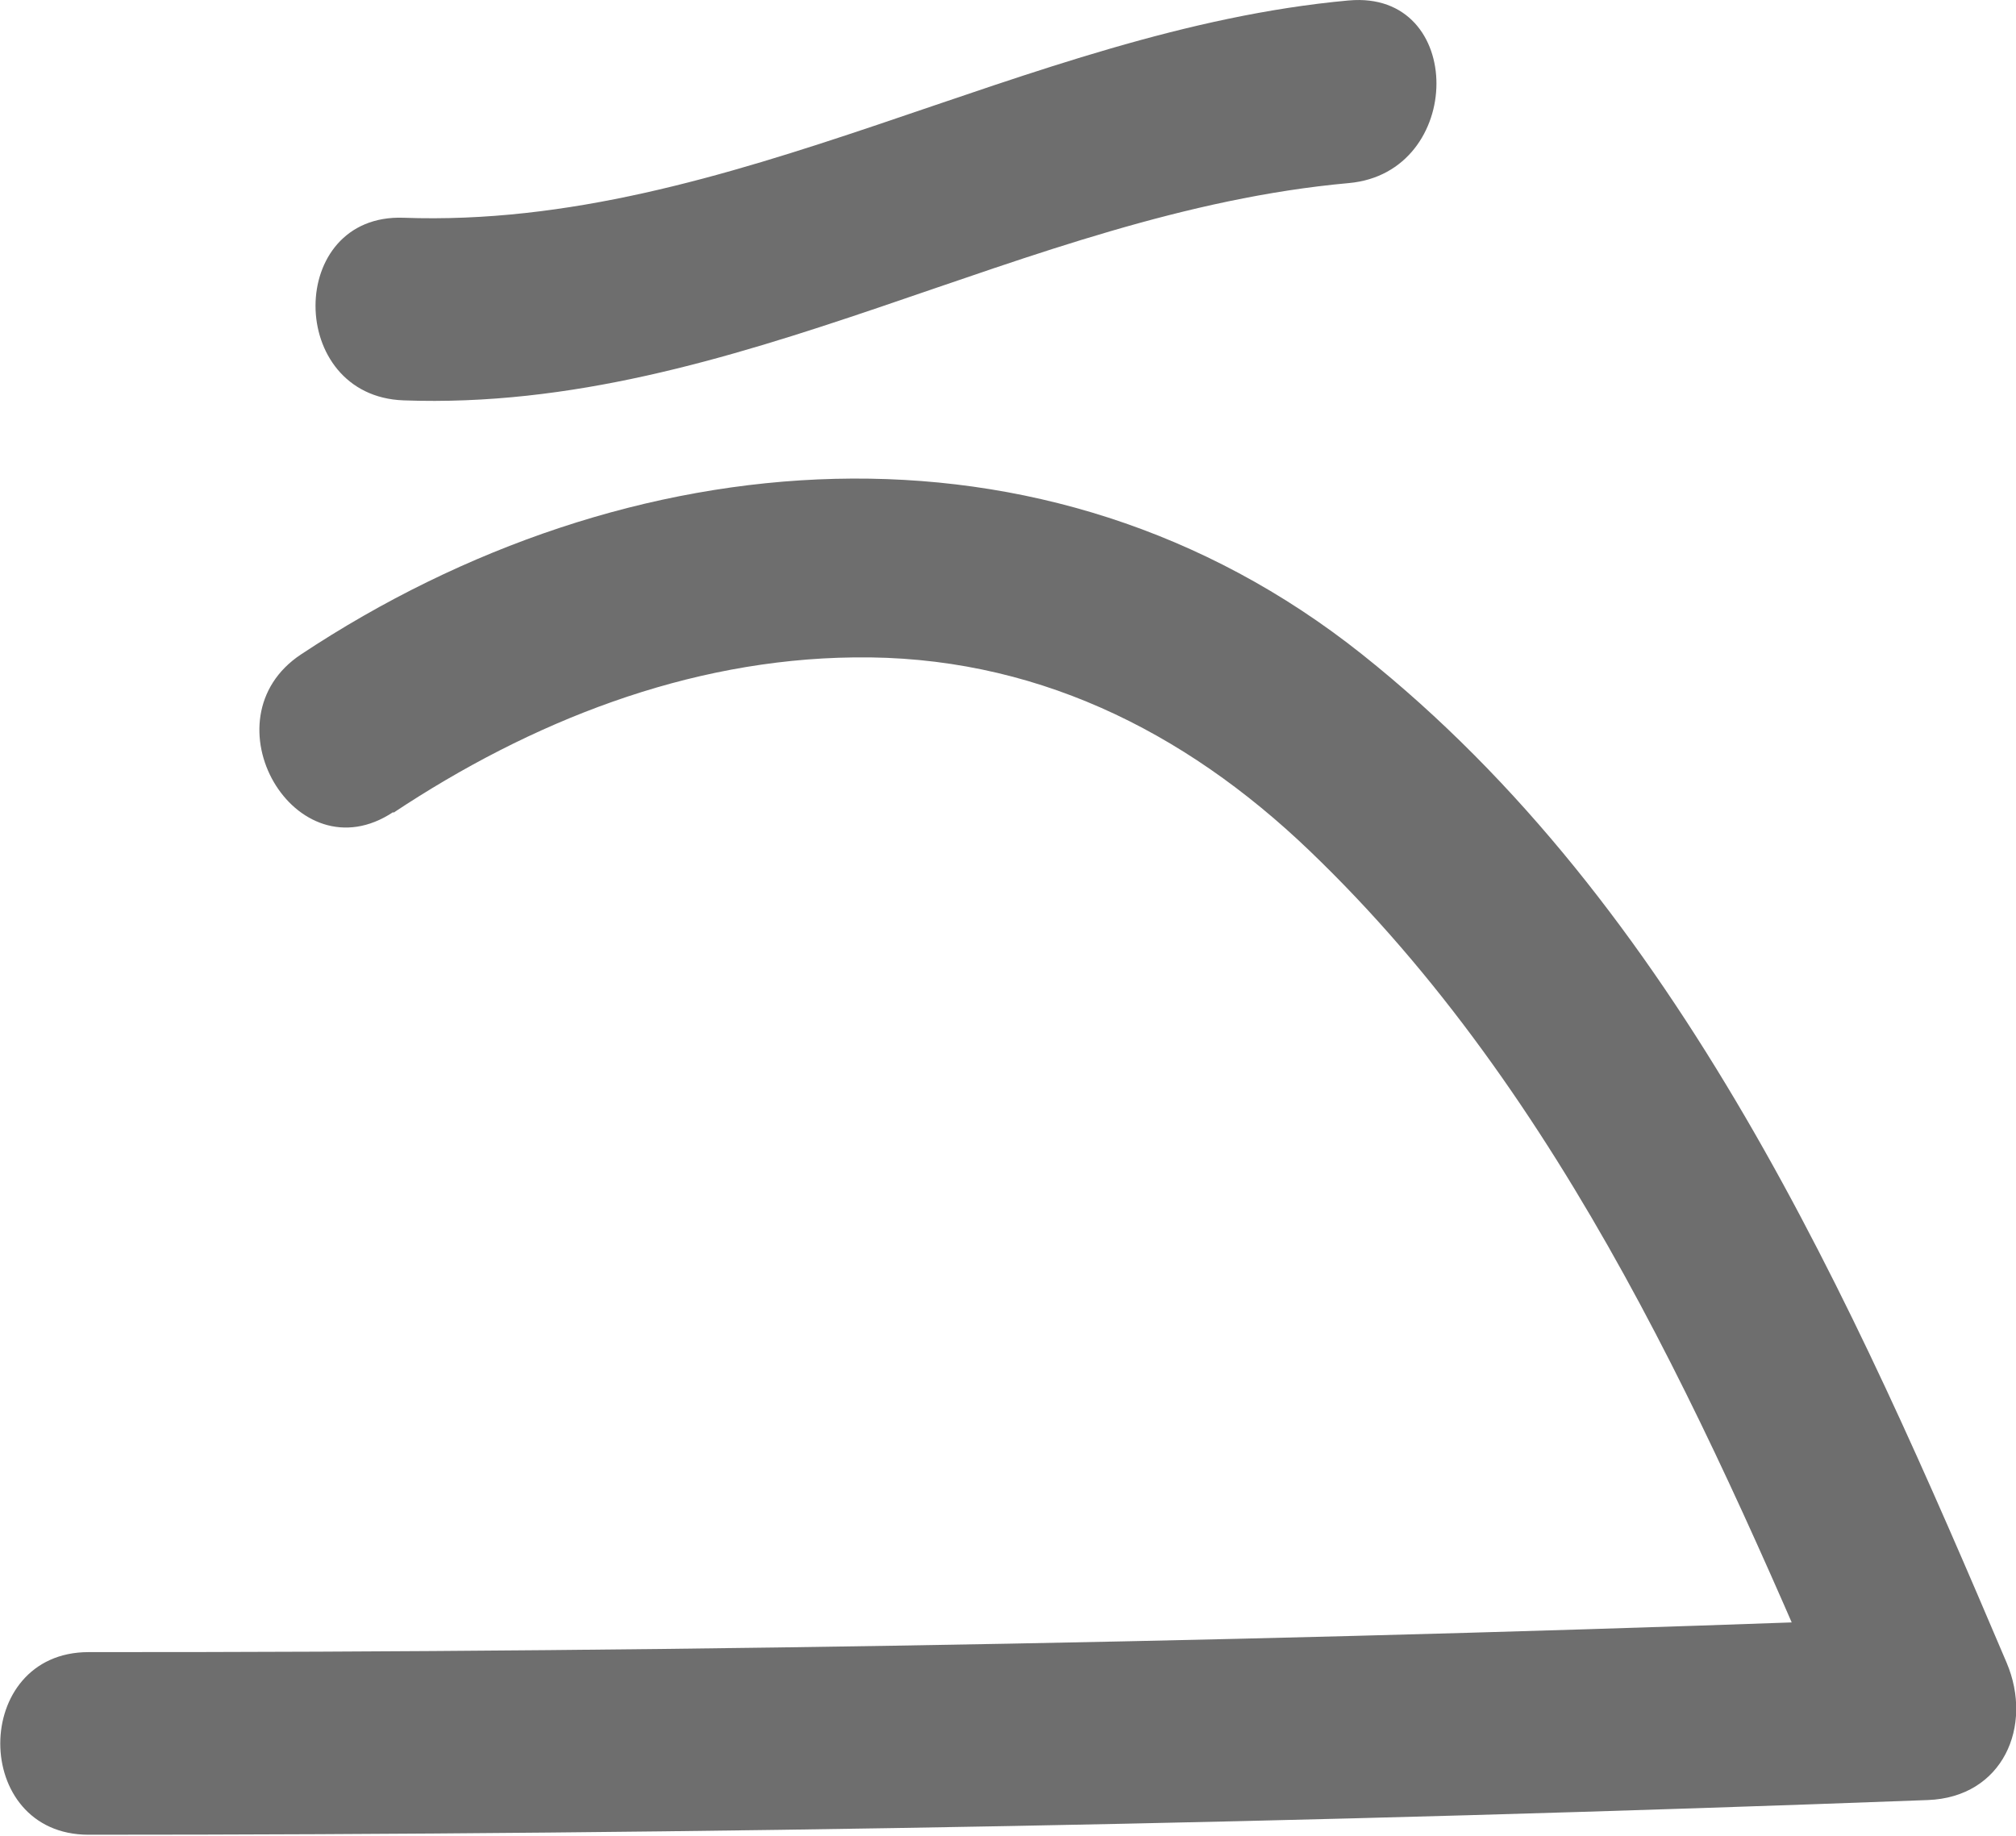
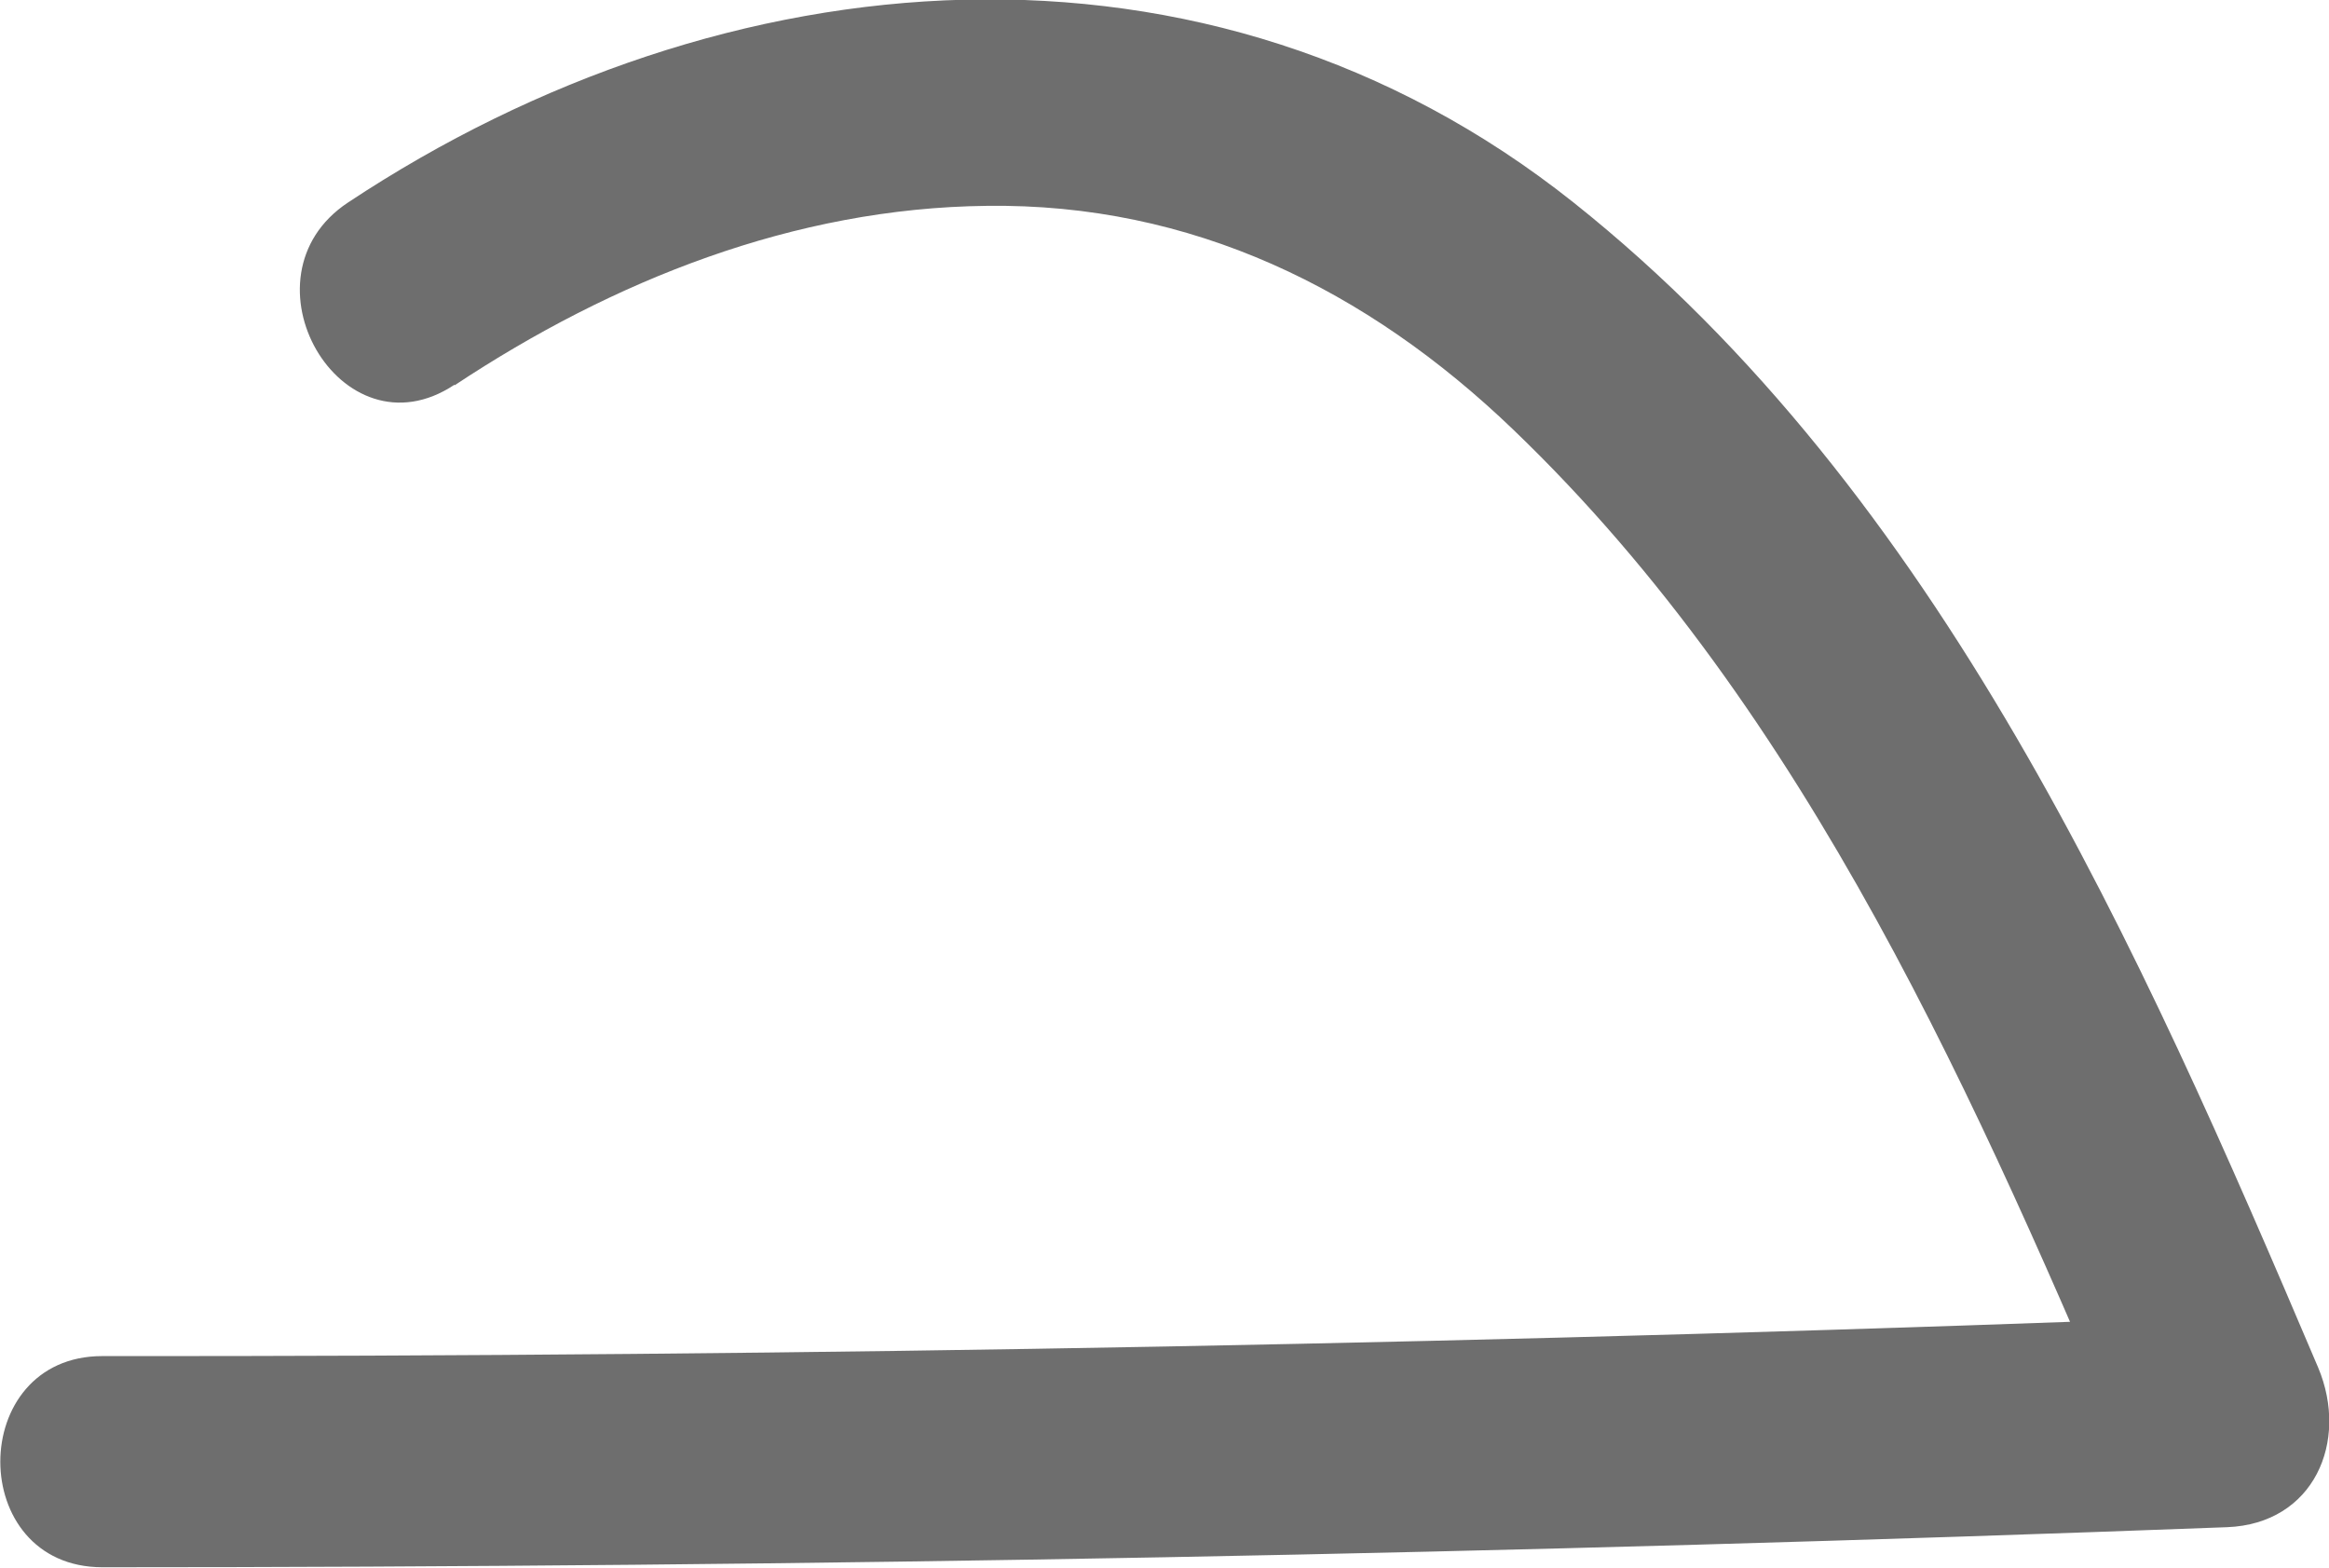
- <svg xmlns="http://www.w3.org/2000/svg" id="Layer_1" data-name="Layer 1" viewBox="0 0 131.36 119.61">
+ <svg xmlns="http://www.w3.org/2000/svg" id="Layer_1" data-name="Layer 1" viewBox="0 0 131.36 88.38">
  <defs>
    <style>.cls-1{opacity:0.57;}</style>
  </defs>
  <g class="cls-1">
-     <path d="M167.77,148c8.92-5.92,19.16-10,30-10.12,11.56-.16,21.46,4.7,29.7,12.61,16.69,16,26.22,38,35.13,58.95l5.14-9q-59.9,2.29-119.84,2.26c-7.66,0-7.68,11.9,0,11.9q59.93,0,119.84-2.26c4.9-.18,6.89-4.82,5.14-8.95-10.05-23.63-21.36-49.29-42-65.71s-47.88-14.08-69.13,0c-6.36,4.21-.4,14.53,6,10.28Z" transform="translate(-142.13 -95.04)" />
-   </g>
-   <g class="cls-1">
-     <path d="M230,95.07C208.89,97,189.83,110,168.43,109.23c-7.66-.28-7.65,11.63,0,11.9,21.77.79,40.35-12.24,61.59-14.16,7.57-.68,7.65-12.59,0-11.9Z" transform="translate(-142.13 -95.04)" />
+     <path d="M215.65,233.05c8.92-5.91,19.16-10,30-10.12,11.56-.16,21.46,4.7,29.7,12.61,16.68,16,26.22,38,35.13,59l5.14-9q-59.9,2.31-119.84,2.26c-7.66,0-7.68,11.9,0,11.91q59.93,0,119.84-2.26c4.9-.19,6.89-4.83,5.14-9-10.05-23.63-21.36-49.29-42-65.71s-47.87-14.08-69.12,0c-6.36,4.21-.4,14.53,6,10.28Z" transform="translate(-190.01 -211.32)" />
  </g>
</svg>
